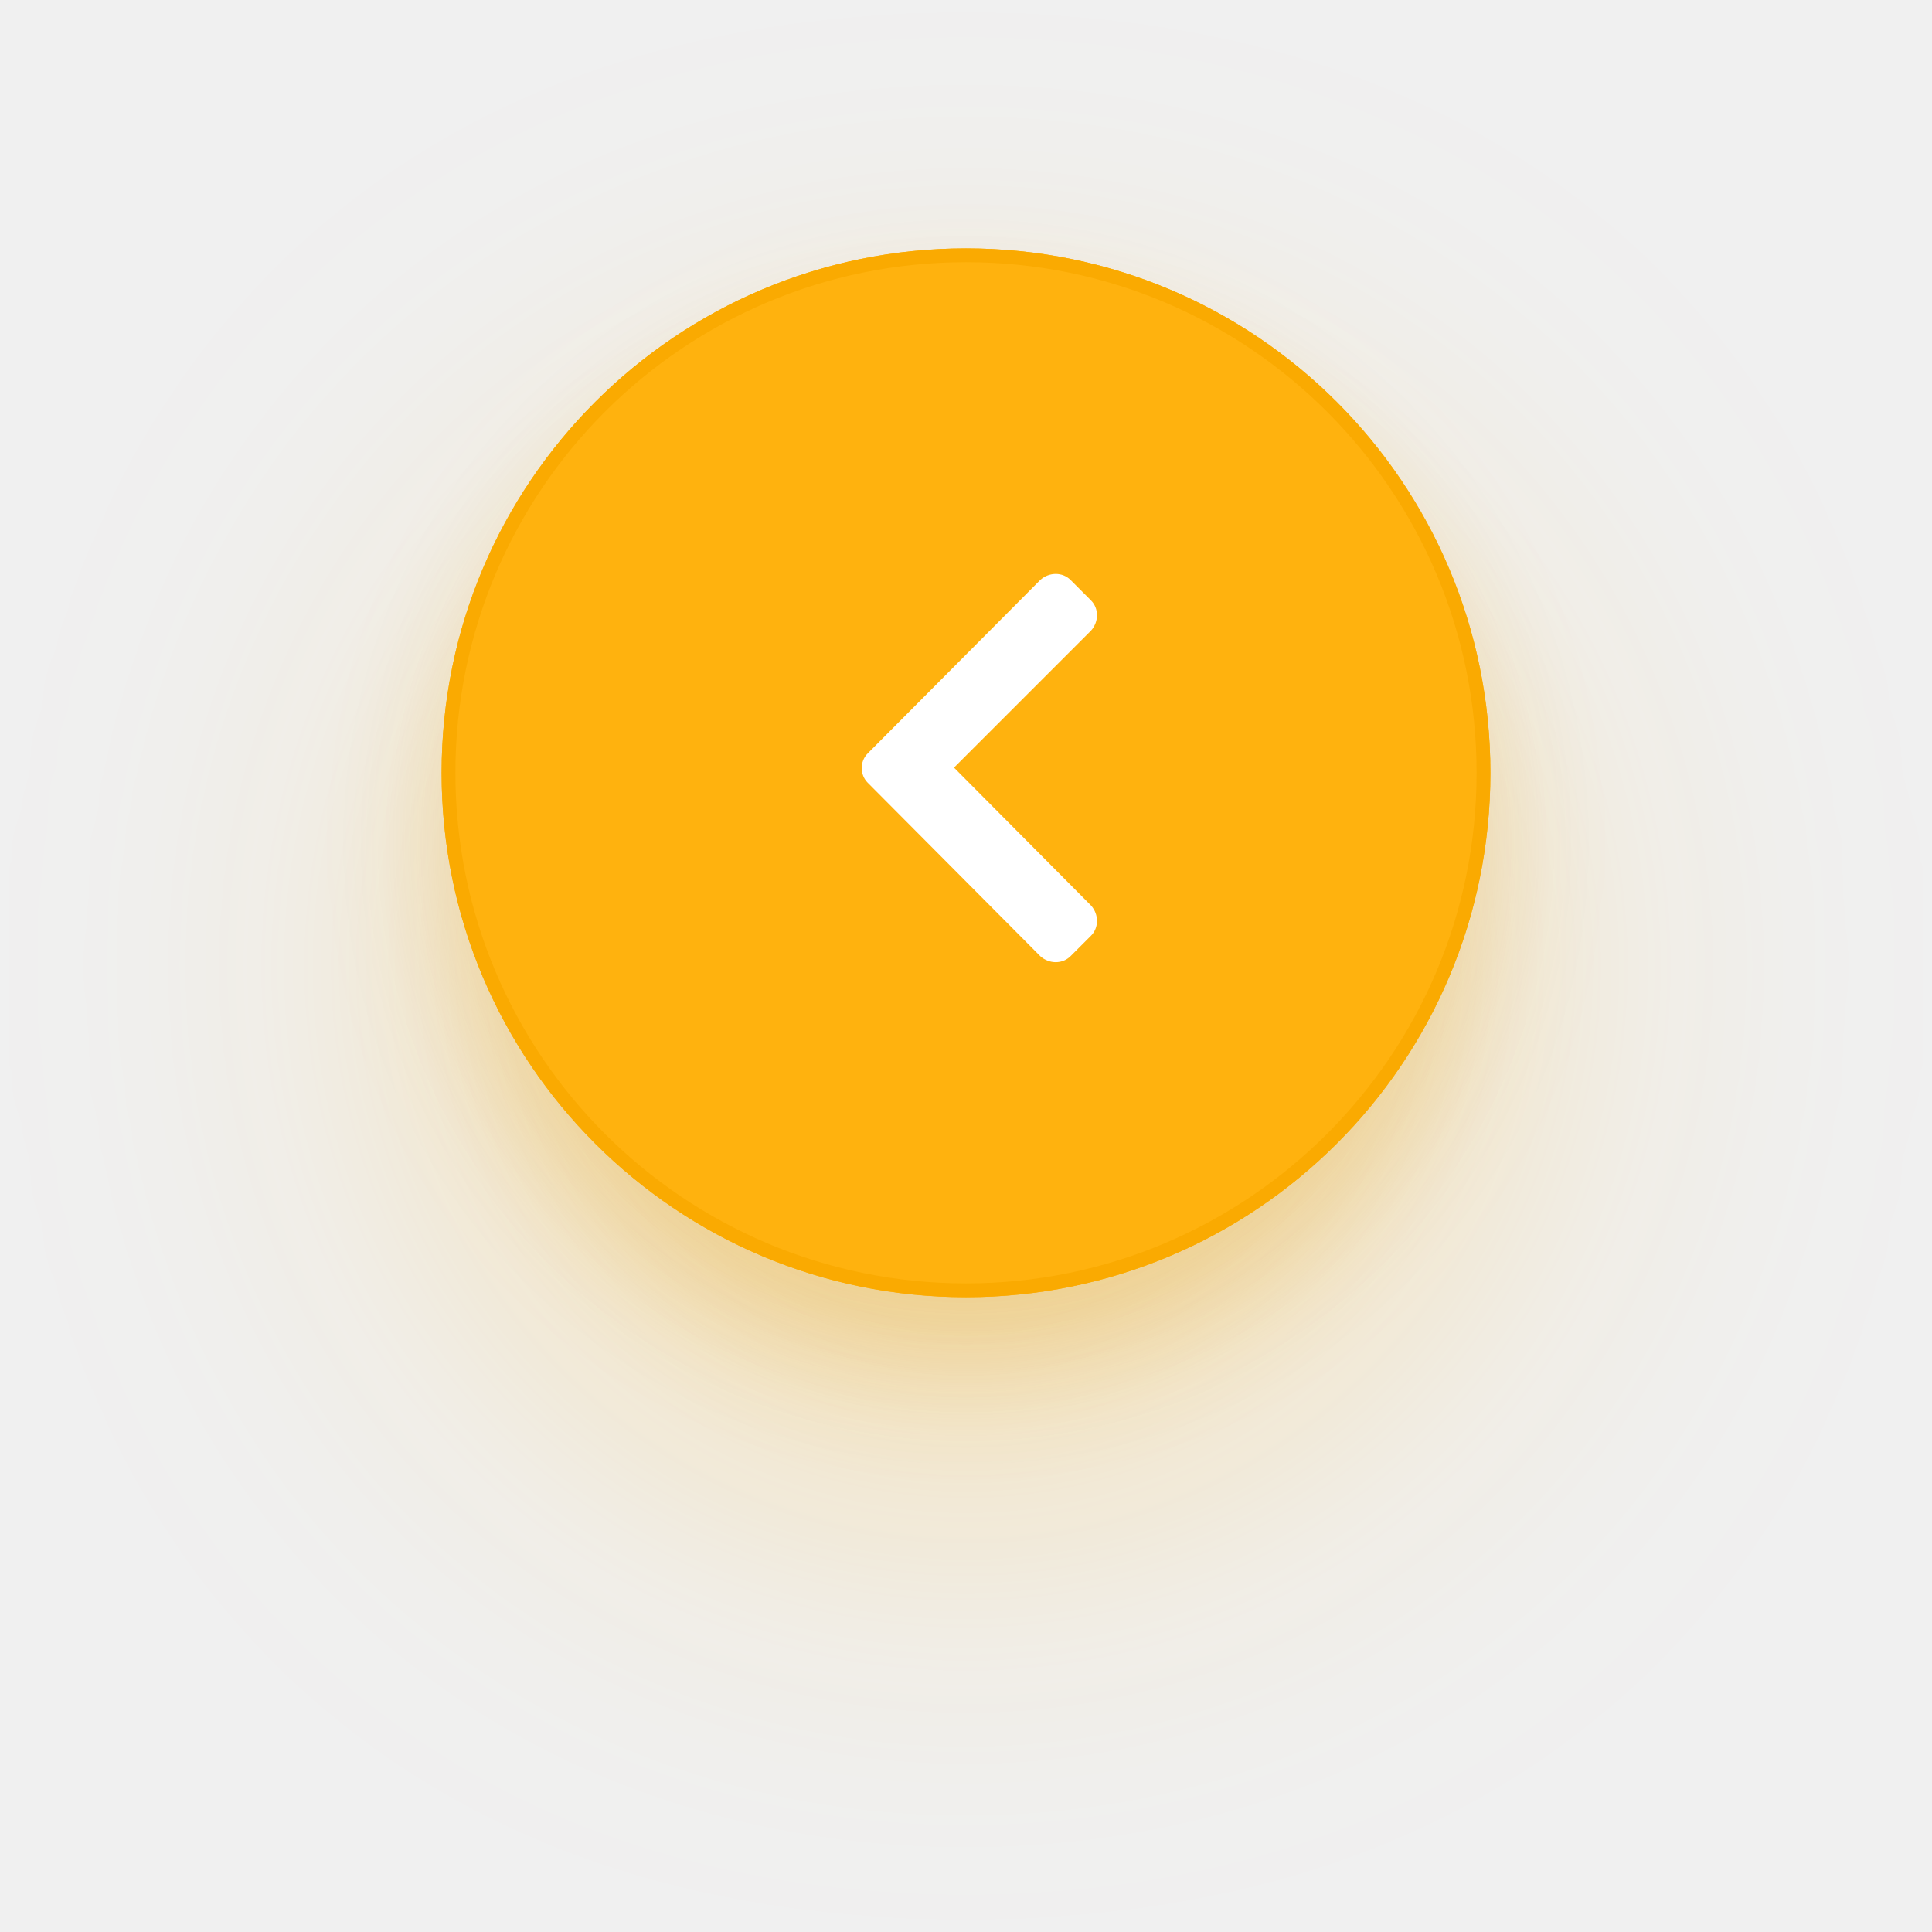
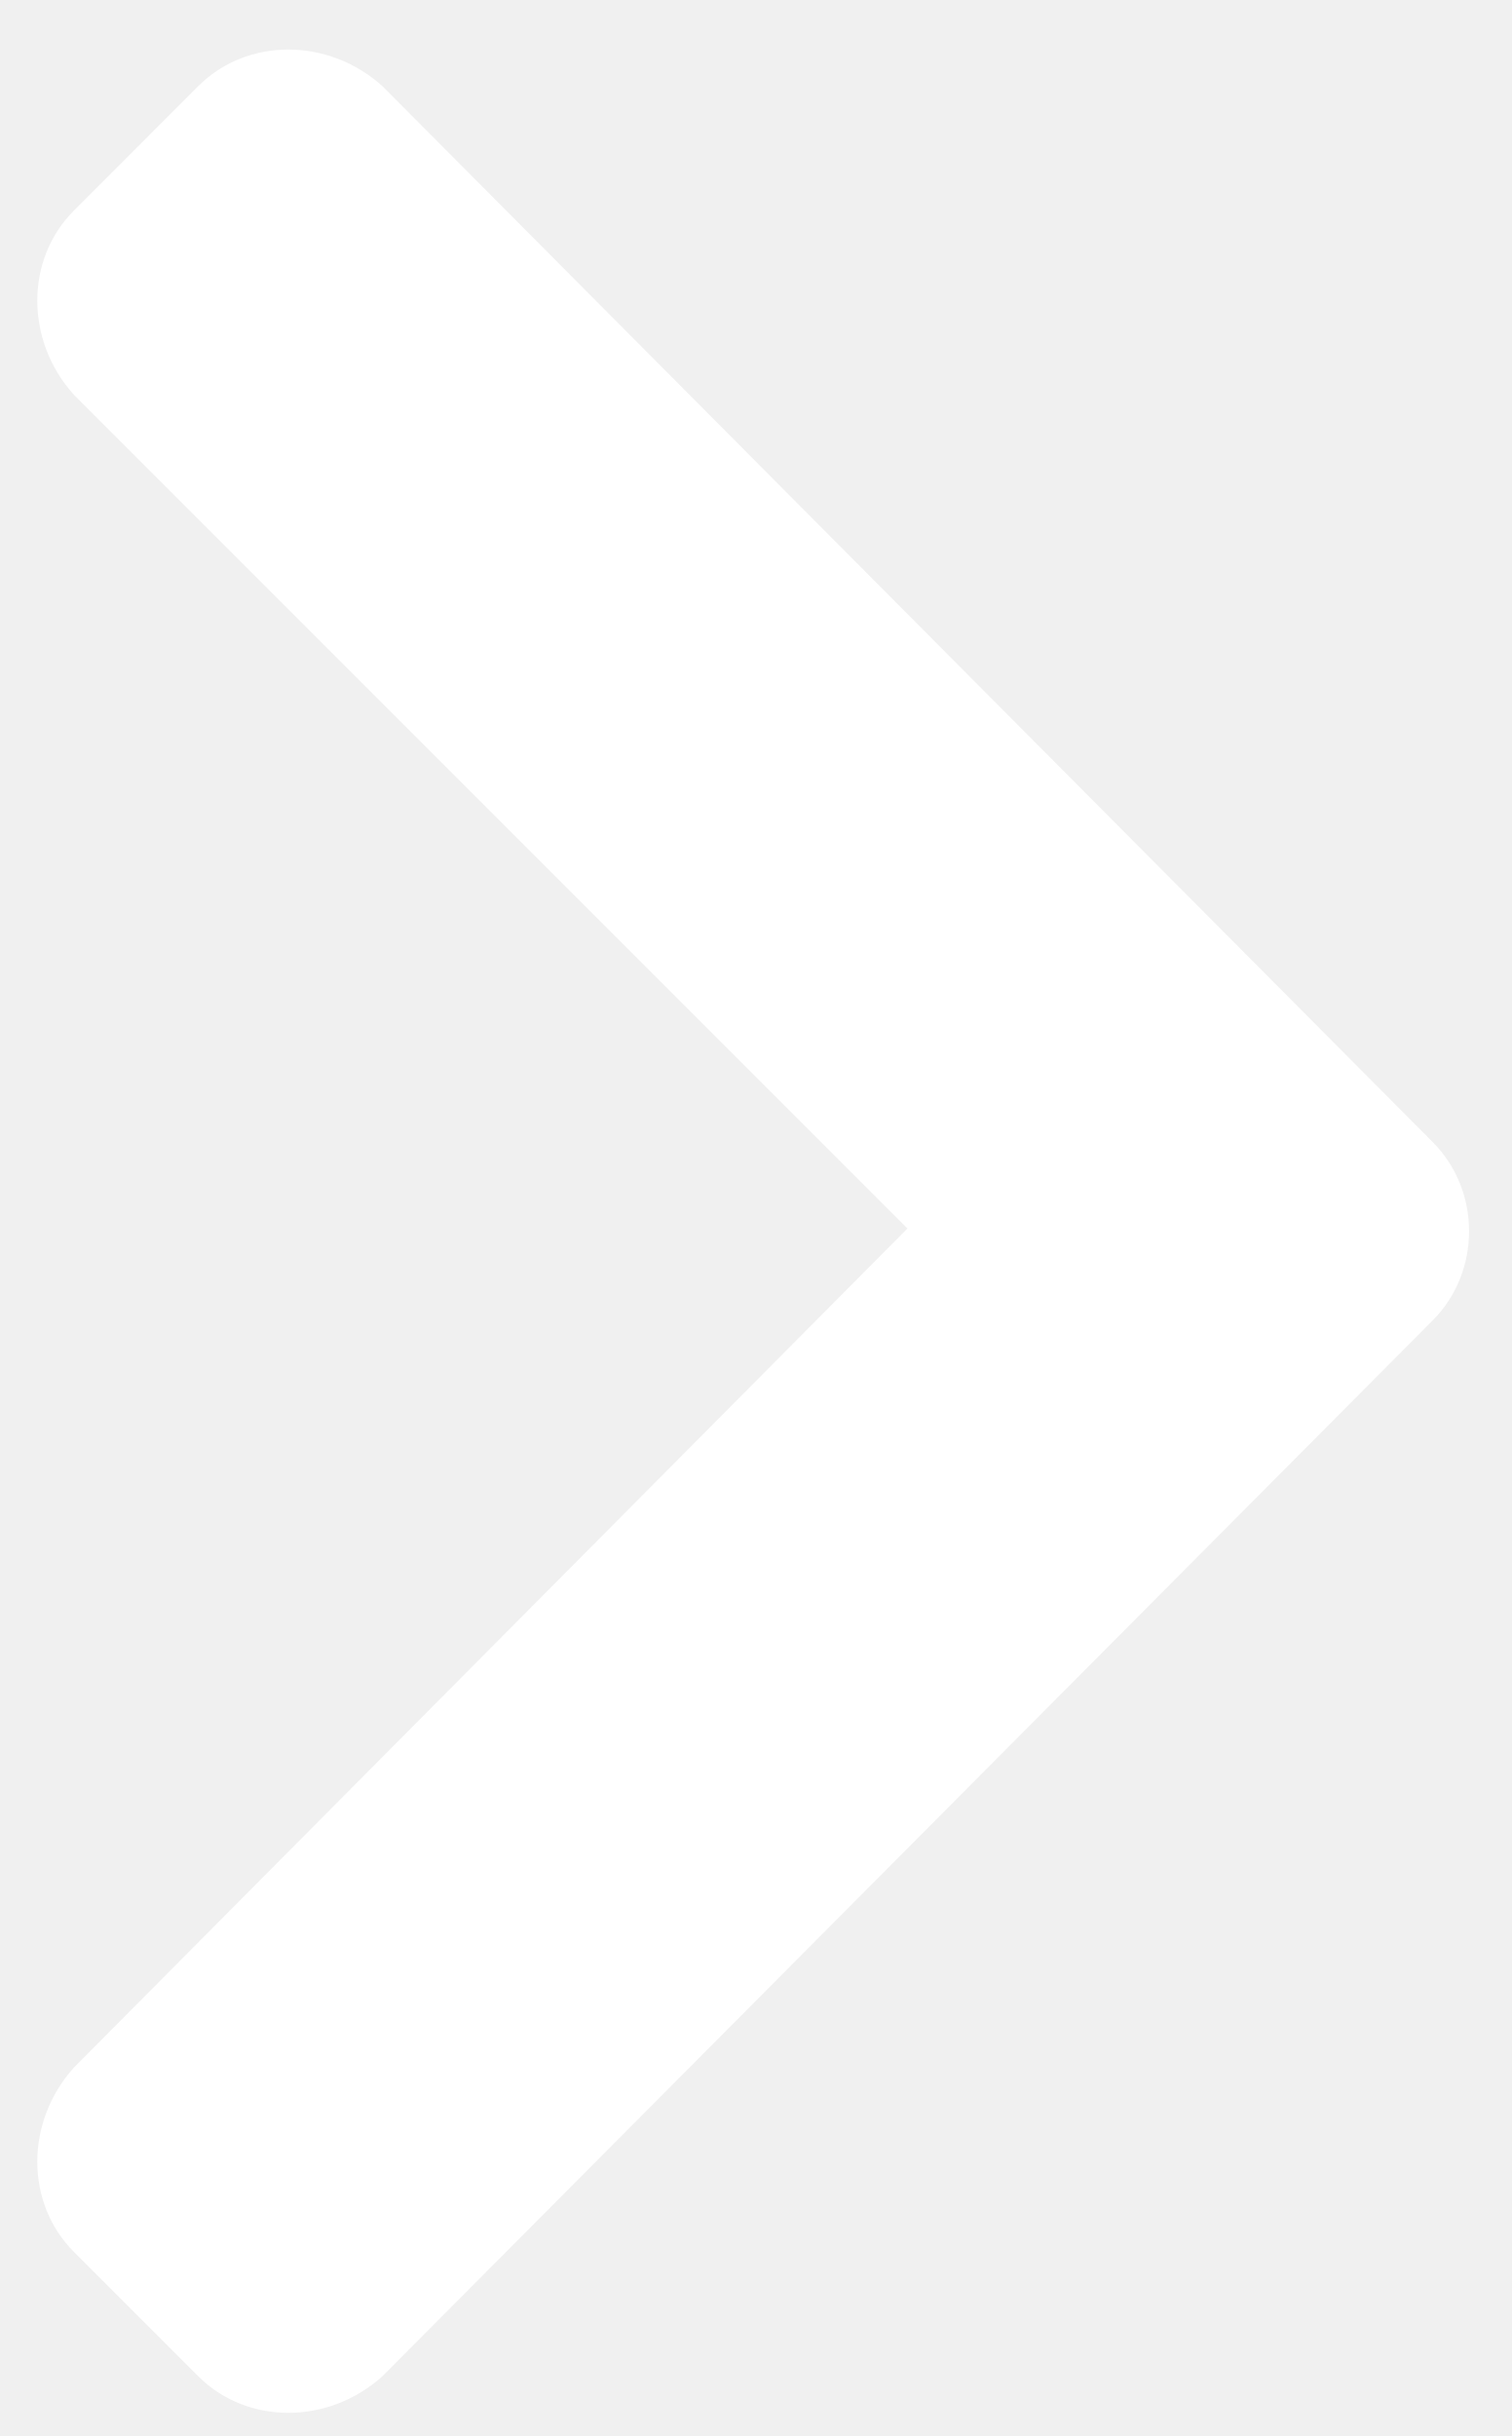
- <svg xmlns="http://www.w3.org/2000/svg" width="140" height="140" viewBox="0 0 140 140" fill="none">
-   <g filter="url(#filter0_dd_401_1471)">
-     <rect x="32" y="18" width="76" height="76" rx="38" fill="#FFB20E" />
-     <rect x="32.5" y="18.5" width="75" height="75" rx="37.5" stroke="#FAAA01" />
-     <path d="M62.879 54.594C62.299 55.174 62.299 56.141 62.879 56.721L75.383 69.289C76.027 69.869 76.994 69.869 77.574 69.289L79.057 67.807C79.637 67.227 79.637 66.26 79.057 65.615L69.131 55.625L79.057 45.699C79.637 45.055 79.637 44.088 79.057 43.508L77.574 42.025C76.994 41.445 76.027 41.445 75.383 42.025L62.879 54.594Z" fill="white" />
-   </g>
-   <defs>
-     <filter id="filter0_dd_401_1471" x="0" y="0" width="140" height="140" filterUnits="userSpaceOnUse" color-interpolation-filters="sRGB">
-       <feFlood flood-opacity="0" result="BackgroundImageFix" />
-       <feColorMatrix in="SourceAlpha" type="matrix" values="0 0 0 0 0 0 0 0 0 0 0 0 0 0 0 0 0 0 127 0" result="hardAlpha" />
-       <feOffset dy="14" />
-       <feGaussianBlur stdDeviation="16" />
-       <feColorMatrix type="matrix" values="0 0 0 0 1 0 0 0 0 0.698 0 0 0 0 0.055 0 0 0 0.29 0" />
-       <feBlend mode="normal" in2="BackgroundImageFix" result="effect1_dropShadow_401_1471" />
-       <feColorMatrix in="SourceAlpha" type="matrix" values="0 0 0 0 0 0 0 0 0 0 0 0 0 0 0 0 0 0 127 0" result="hardAlpha" />
-       <feOffset dy="5" />
-       <feGaussianBlur stdDeviation="4" />
-       <feColorMatrix type="matrix" values="0 0 0 0 0.871 0 0 0 0 0.593 0 0 0 0 0 0 0 0 0.24 0" />
-       <feBlend mode="normal" in2="effect1_dropShadow_401_1471" result="effect2_dropShadow_401_1471" />
-       <feBlend mode="normal" in="SourceGraphic" in2="effect2_dropShadow_401_1471" result="shape" />
-     </filter>
-   </defs>
+ <svg xmlns="http://www.w3.org/2000/svg" width="18" height="29" viewBox="0 0 18 29" fill="none">
+   <path d="M17.057 15.721C17.637 15.141 17.637 14.174 17.057 13.594L4.553 1.025C3.908 0.445 2.941 0.445 2.361 1.025L0.879 2.508C0.299 3.088 0.299 4.055 0.879 4.699L10.805 14.625L0.879 24.615C0.299 25.26 0.299 26.227 0.879 26.807L2.361 28.289C2.941 28.869 3.908 28.869 4.553 28.289L17.057 15.721Z" fill="white" />
</svg>
